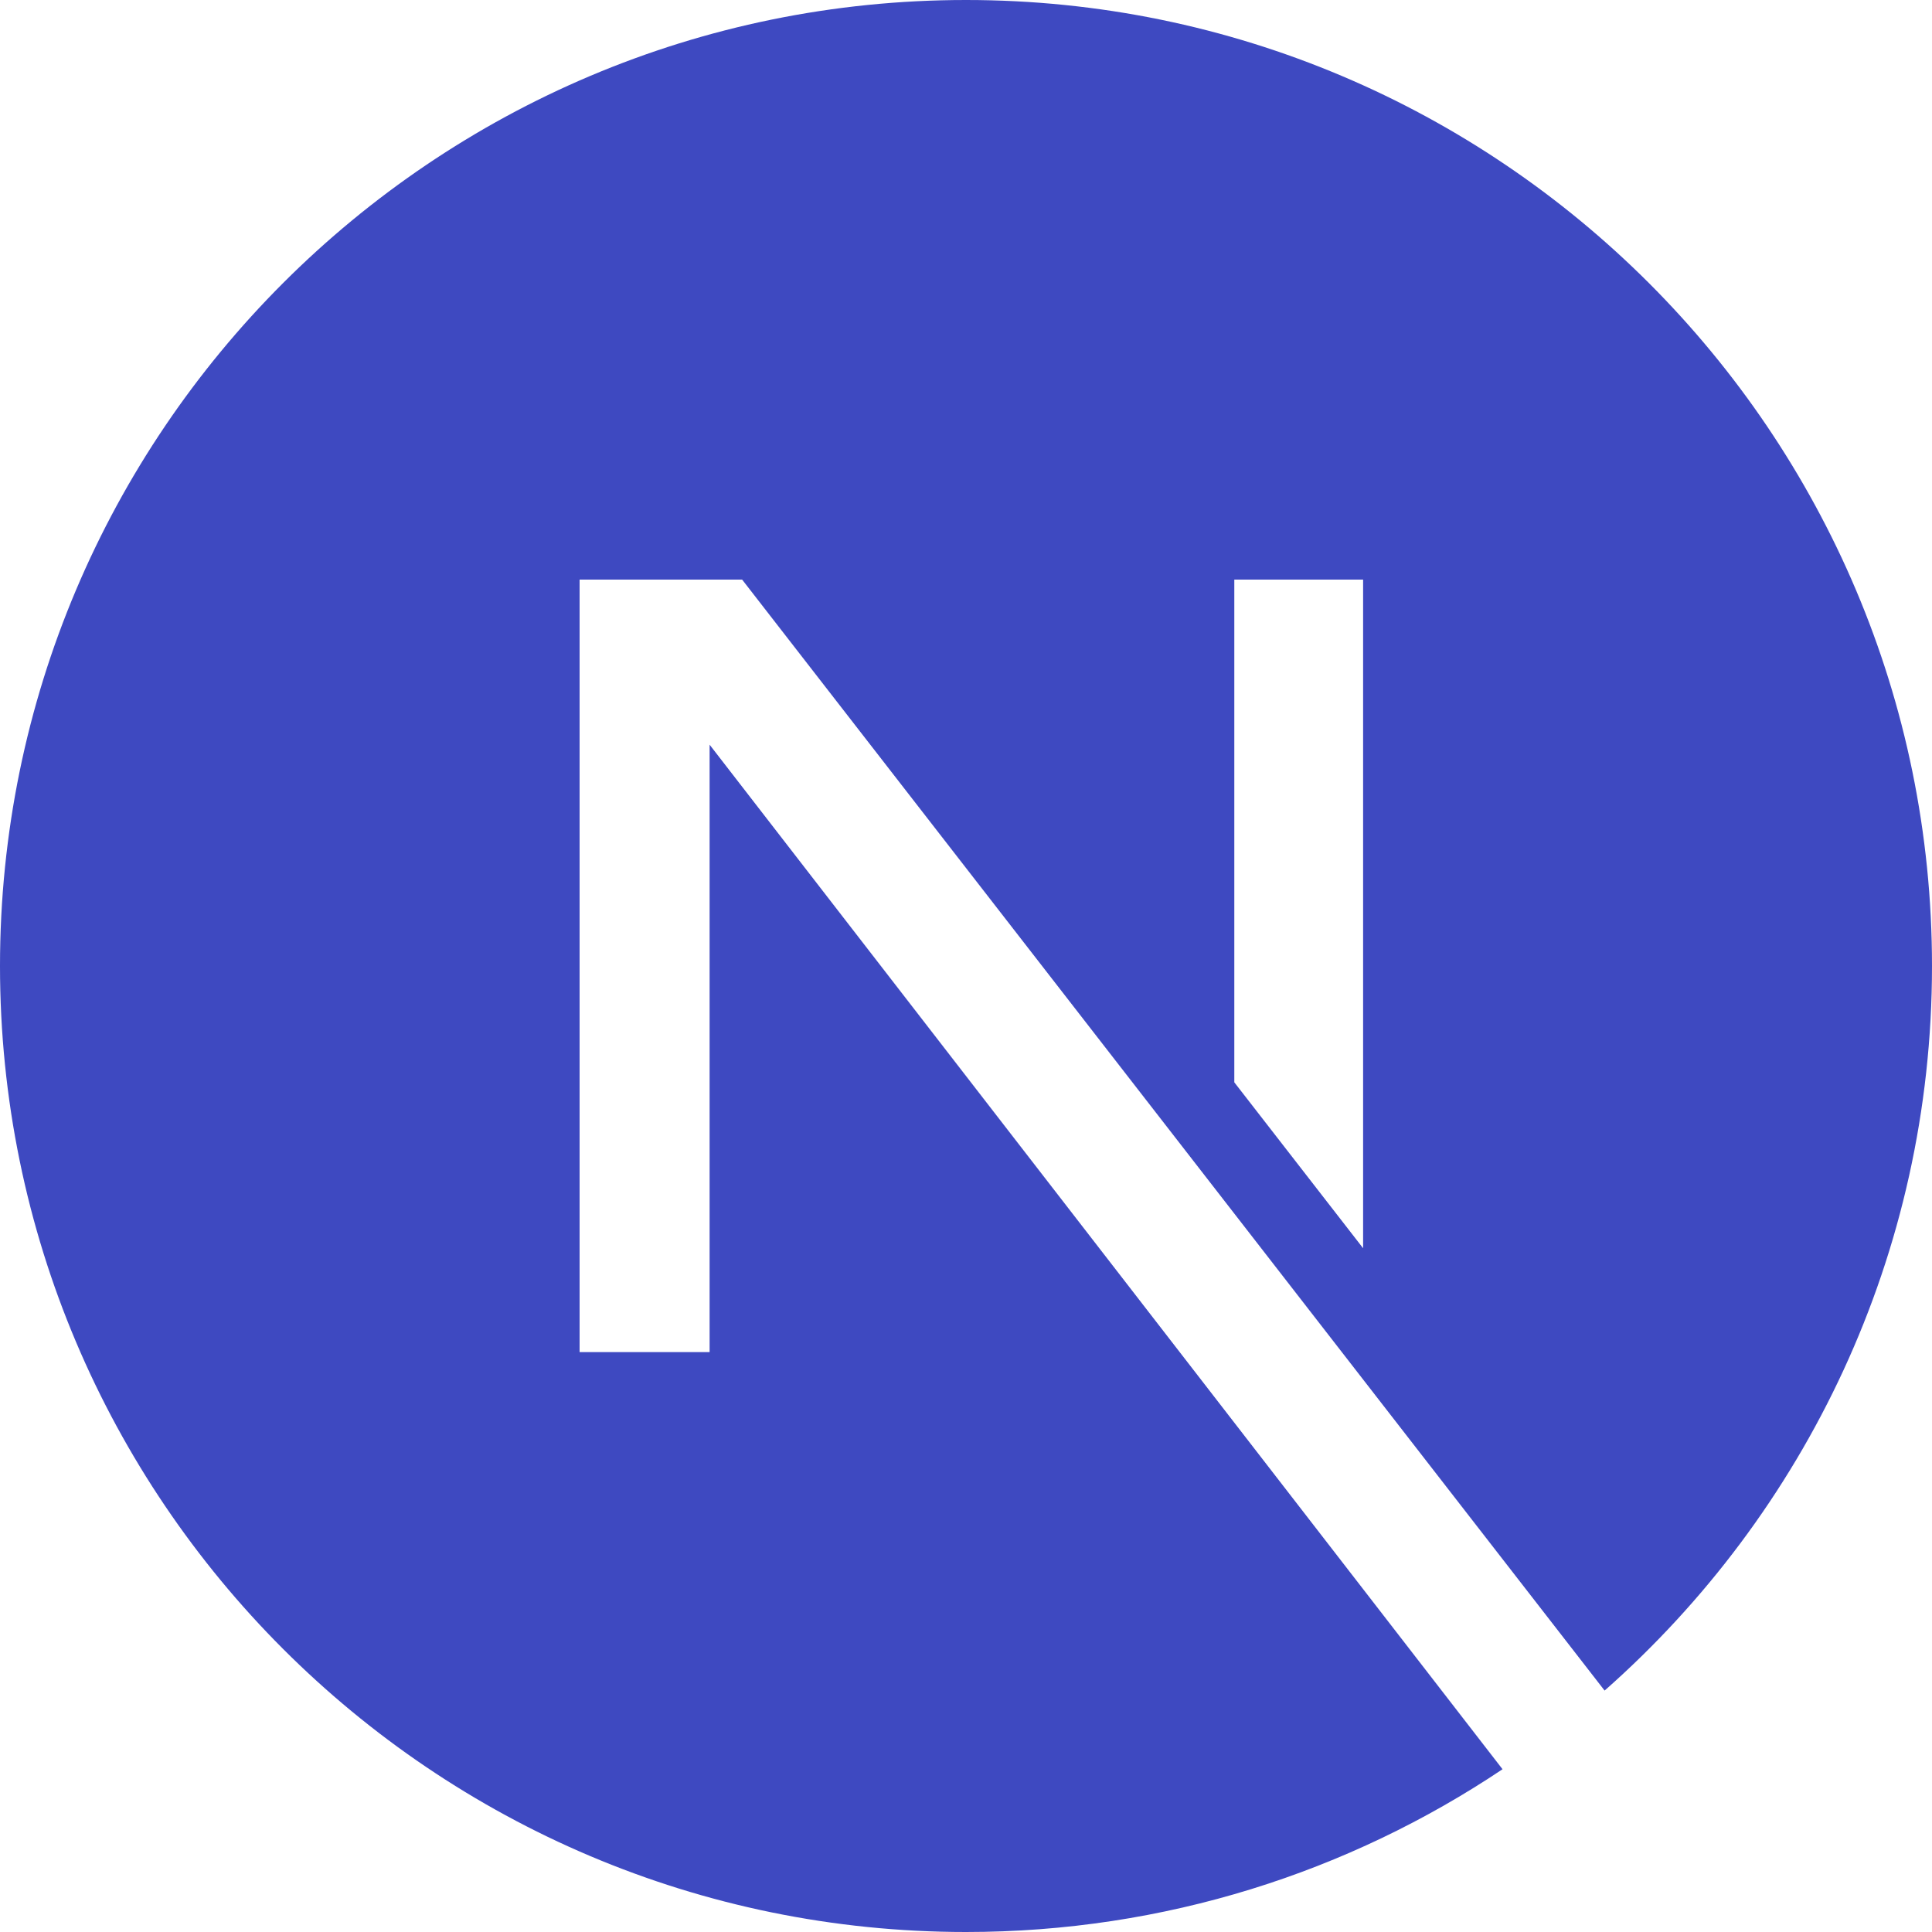
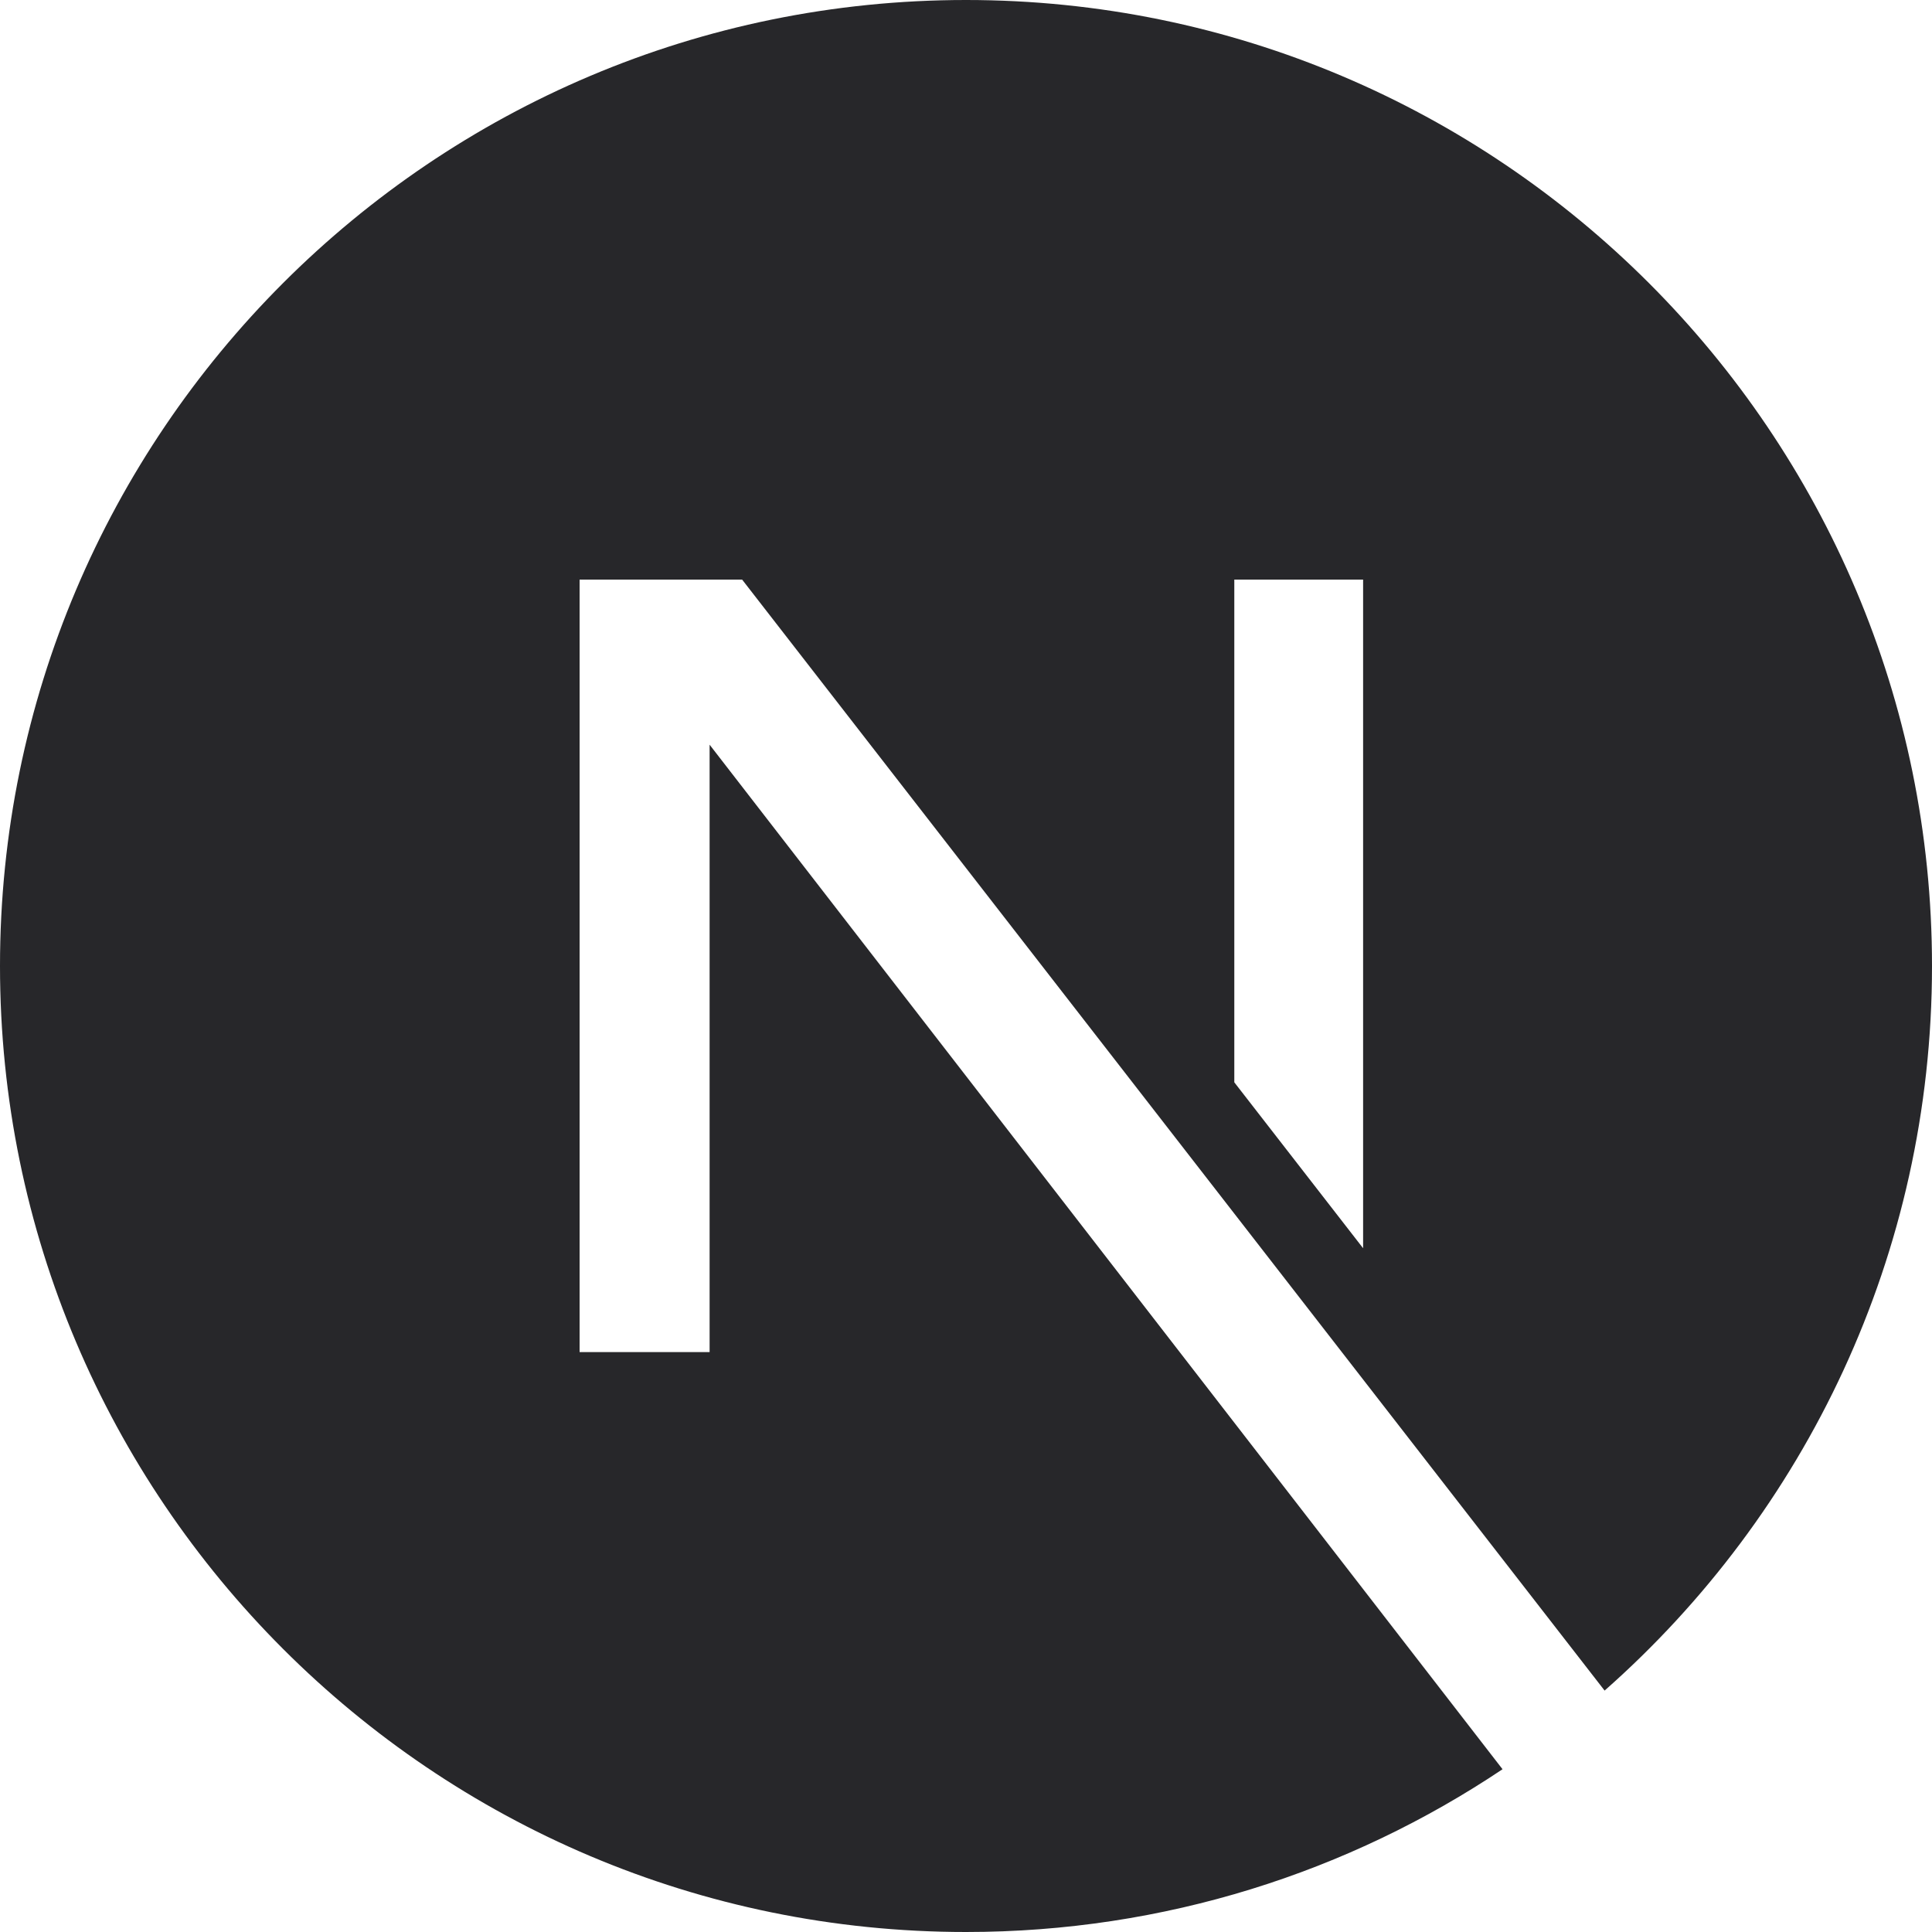
<svg xmlns="http://www.w3.org/2000/svg" role="img" viewBox="0 0 24 24" version="1.1" id="svg6">
  <defs id="defs10" />
-   <path d="M18.665 21.978C16.758 23.255 14.465 24 12 24 5.377 24 0 18.623 0 12S5.377 0 12 0s12 5.377 12 12c0 3.583-1.574 6.801-4.067 9.001L9.219 7.2H7.2v9.596h1.615V9.251l9.85 12.727Zm-3.332-8.533 1.6 2.061V7.2h-1.6v6.245Z" id="path4" style="fill:#3e49c1;fill-opacity:1" />
+   <path d="M18.665 21.978C16.758 23.255 14.465 24 12 24 5.377 24 0 18.623 0 12S5.377 0 12 0s12 5.377 12 12c0 3.583-1.574 6.801-4.067 9.001L9.219 7.2H7.2v9.596h1.615V9.251l9.85 12.727Zm-3.332-8.533 1.6 2.061V7.2h-1.6v6.245Z" id="path4" style="fill:#27272a;fill-opacity:1" />
</svg>
